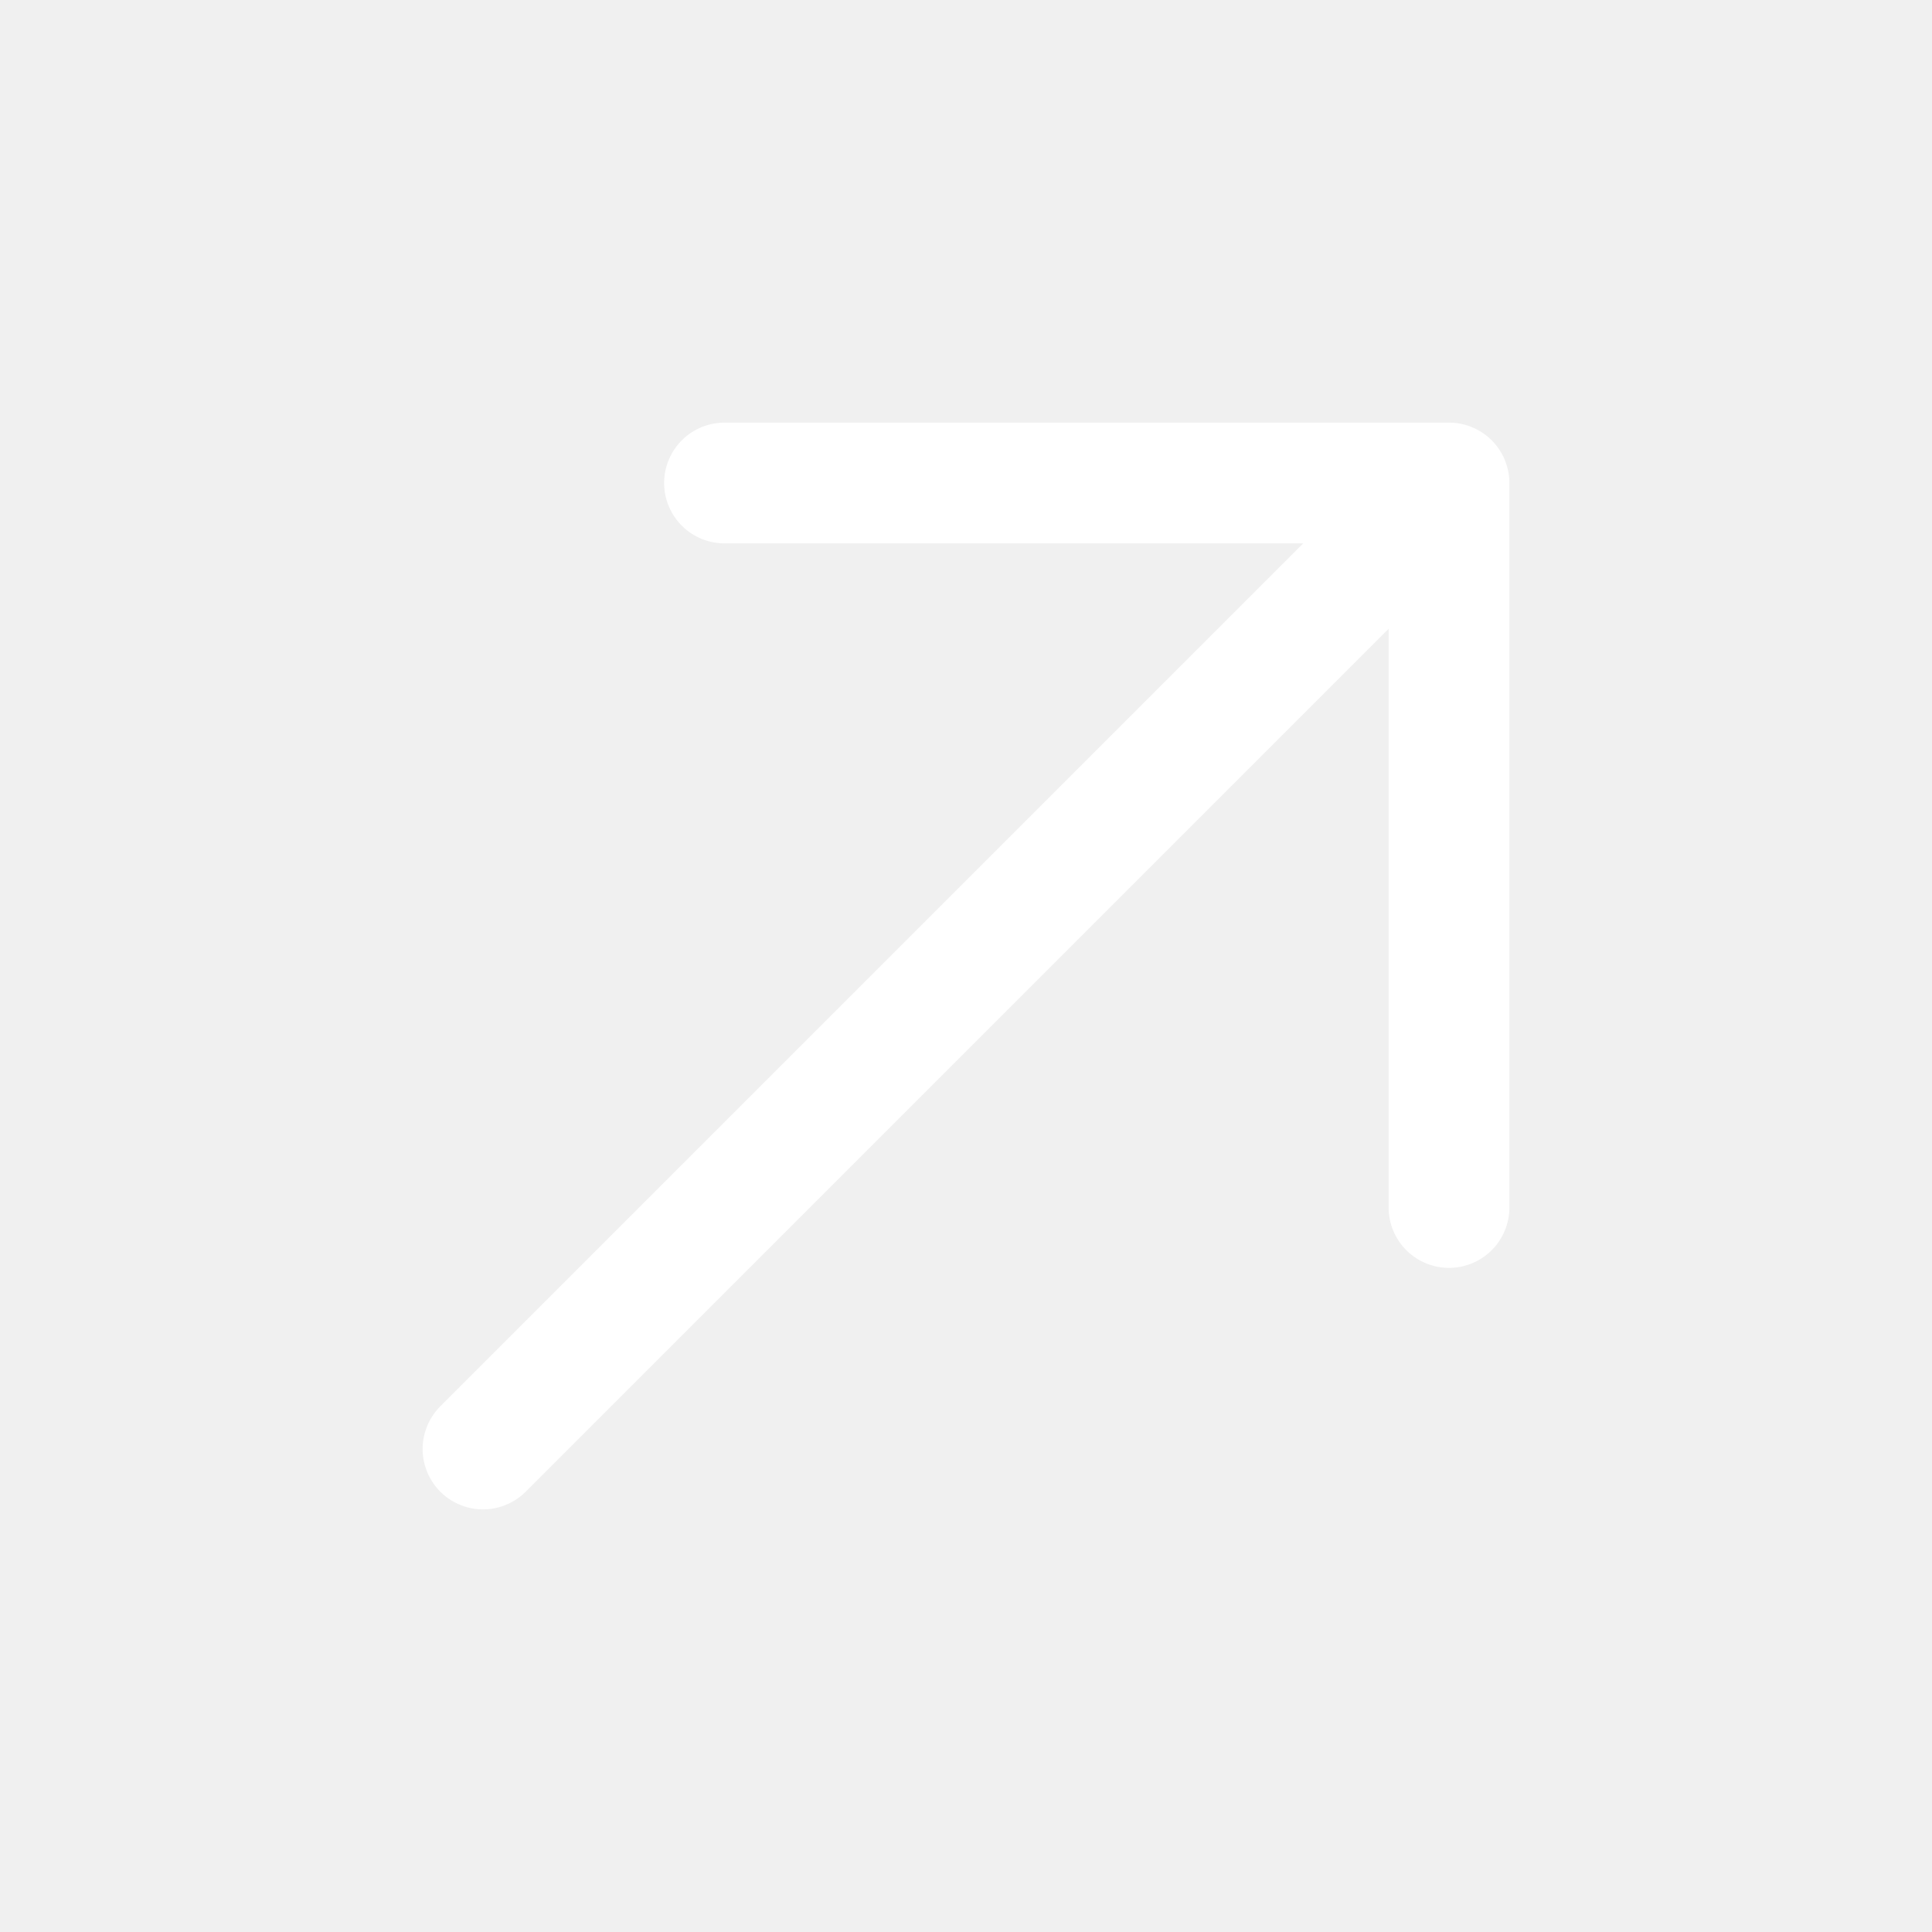
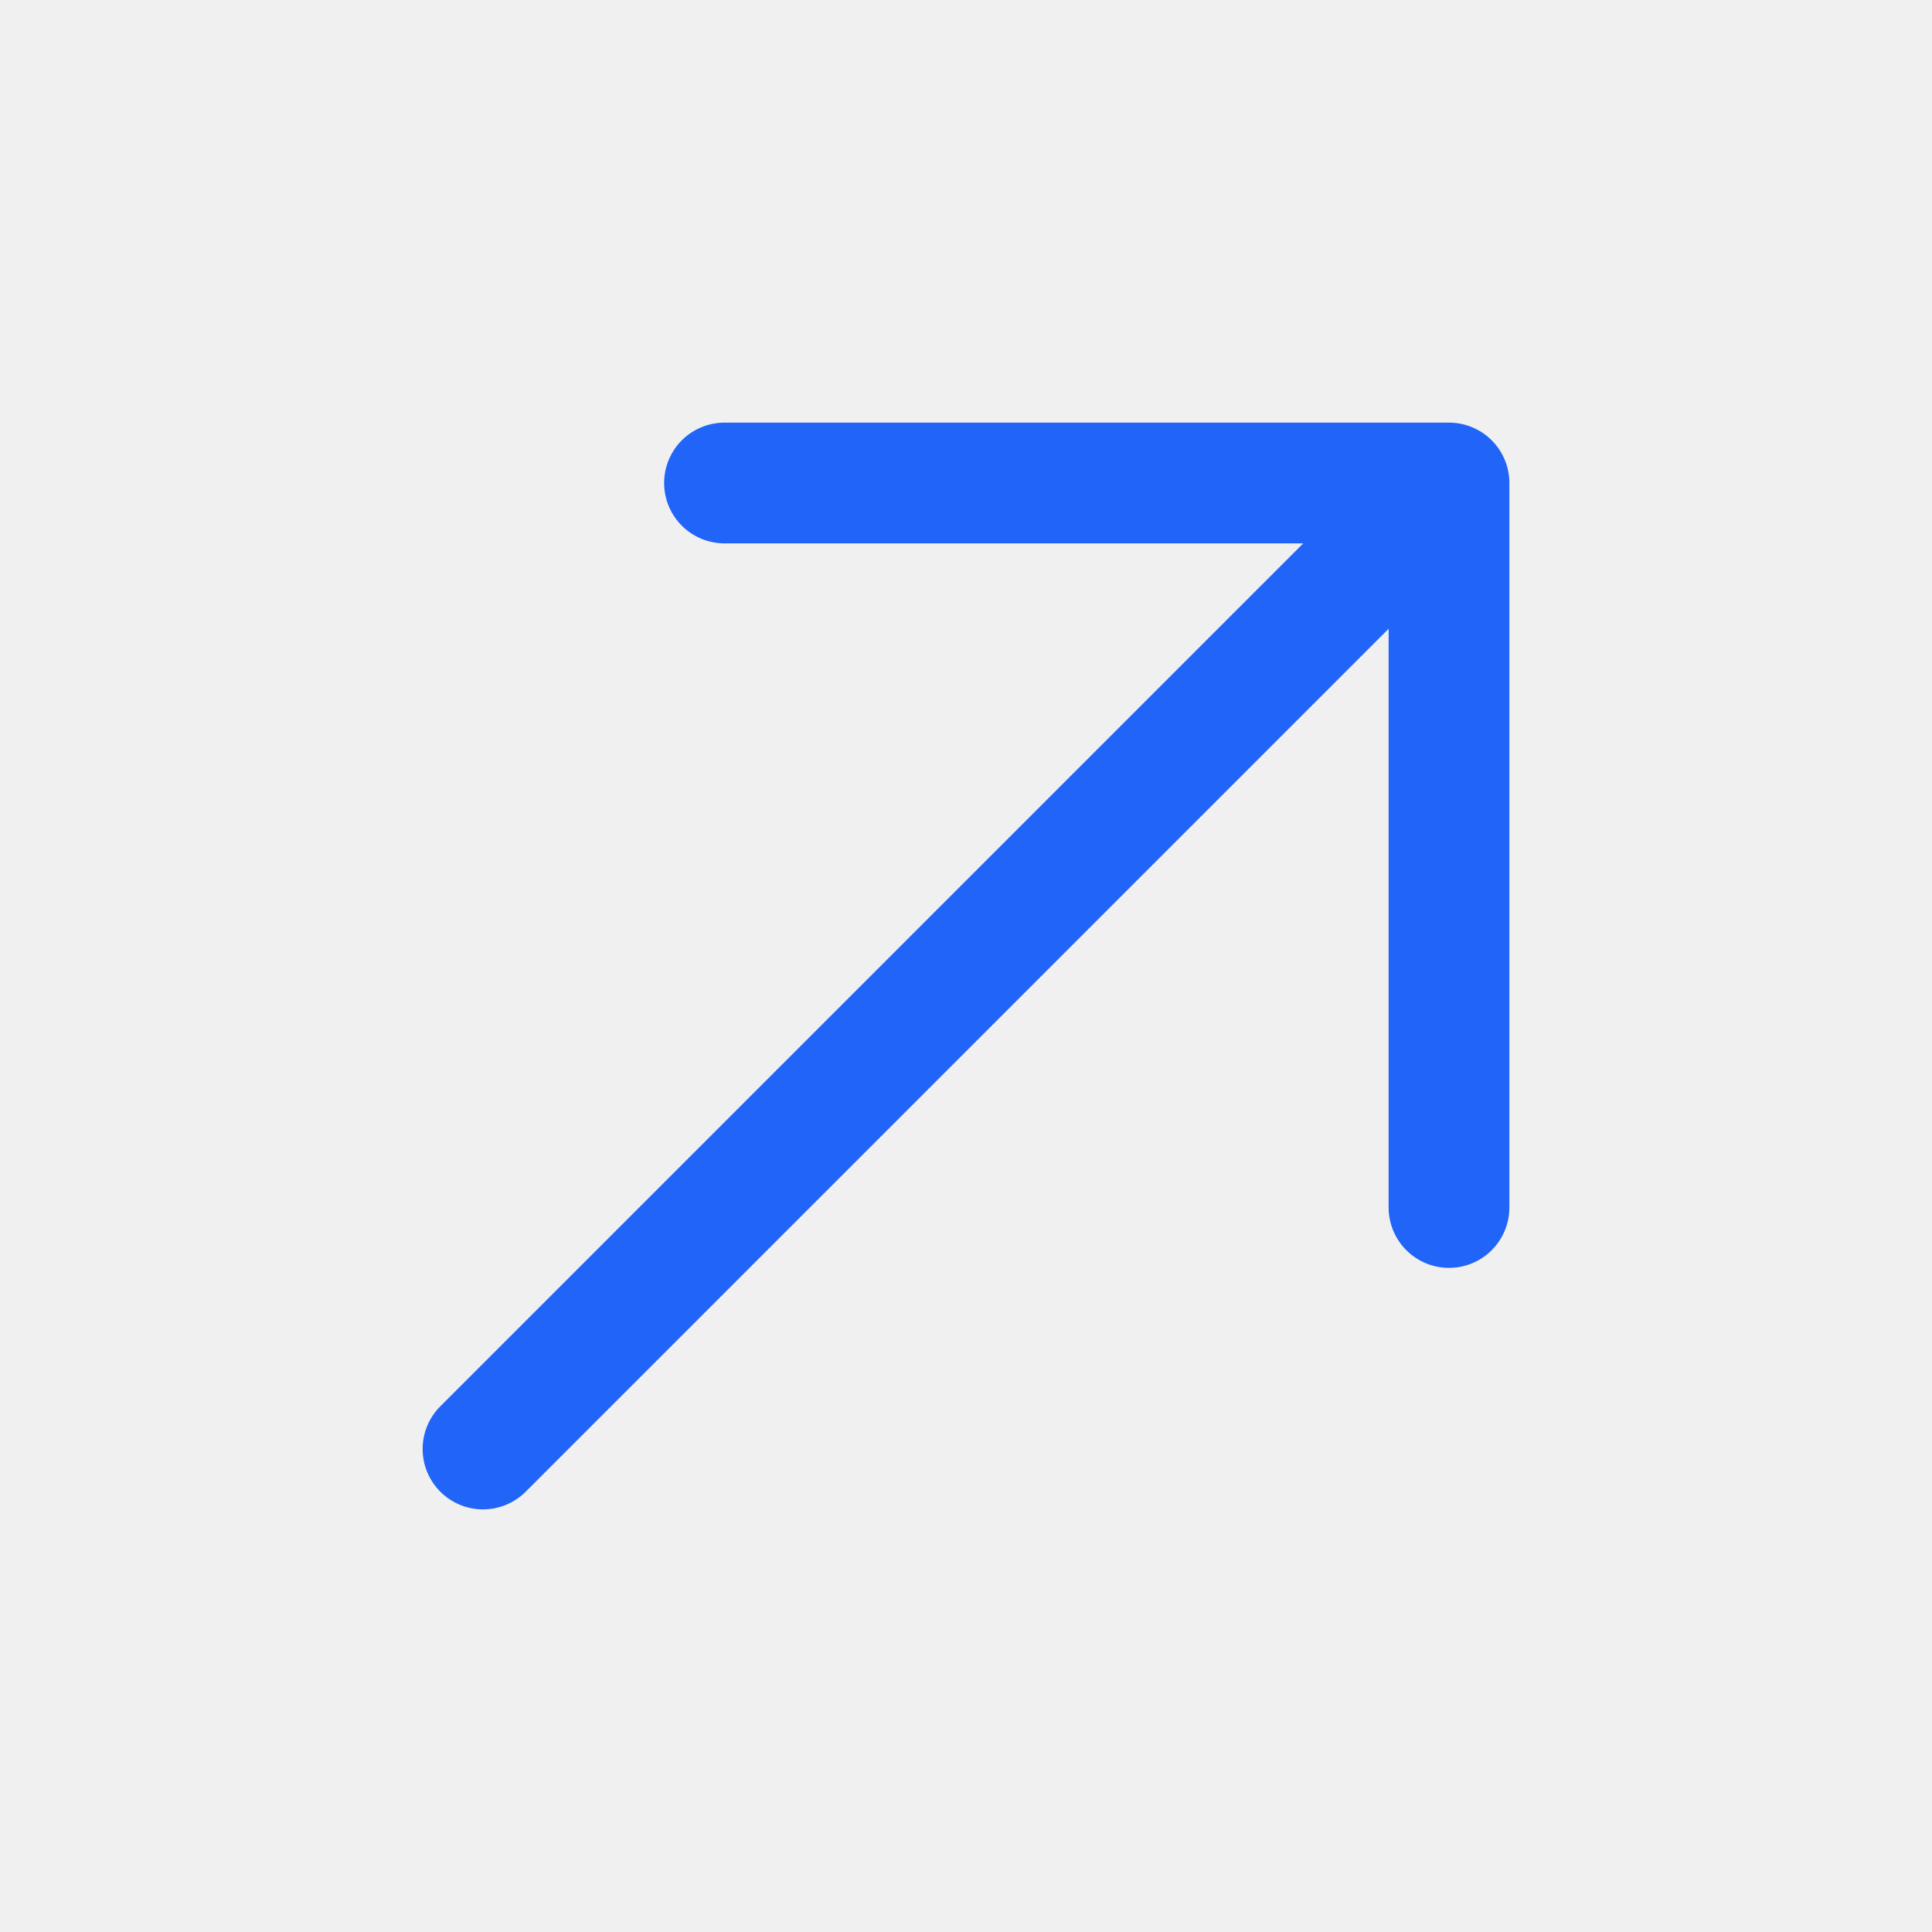
<svg xmlns="http://www.w3.org/2000/svg" width="24" height="24" viewBox="0 0 24 24" fill="none">
-   <path d="M6 18L18 6M18 6H9M18 6V15" stroke="white" stroke-width="1.5" stroke-linecap="round" stroke-linejoin="round" />
+   <path d="M6 18L18 6M18 6H9M18 6V15" stroke="#2164F8" stroke-width="1.5" stroke-linecap="round" stroke-linejoin="round" />
</svg>
